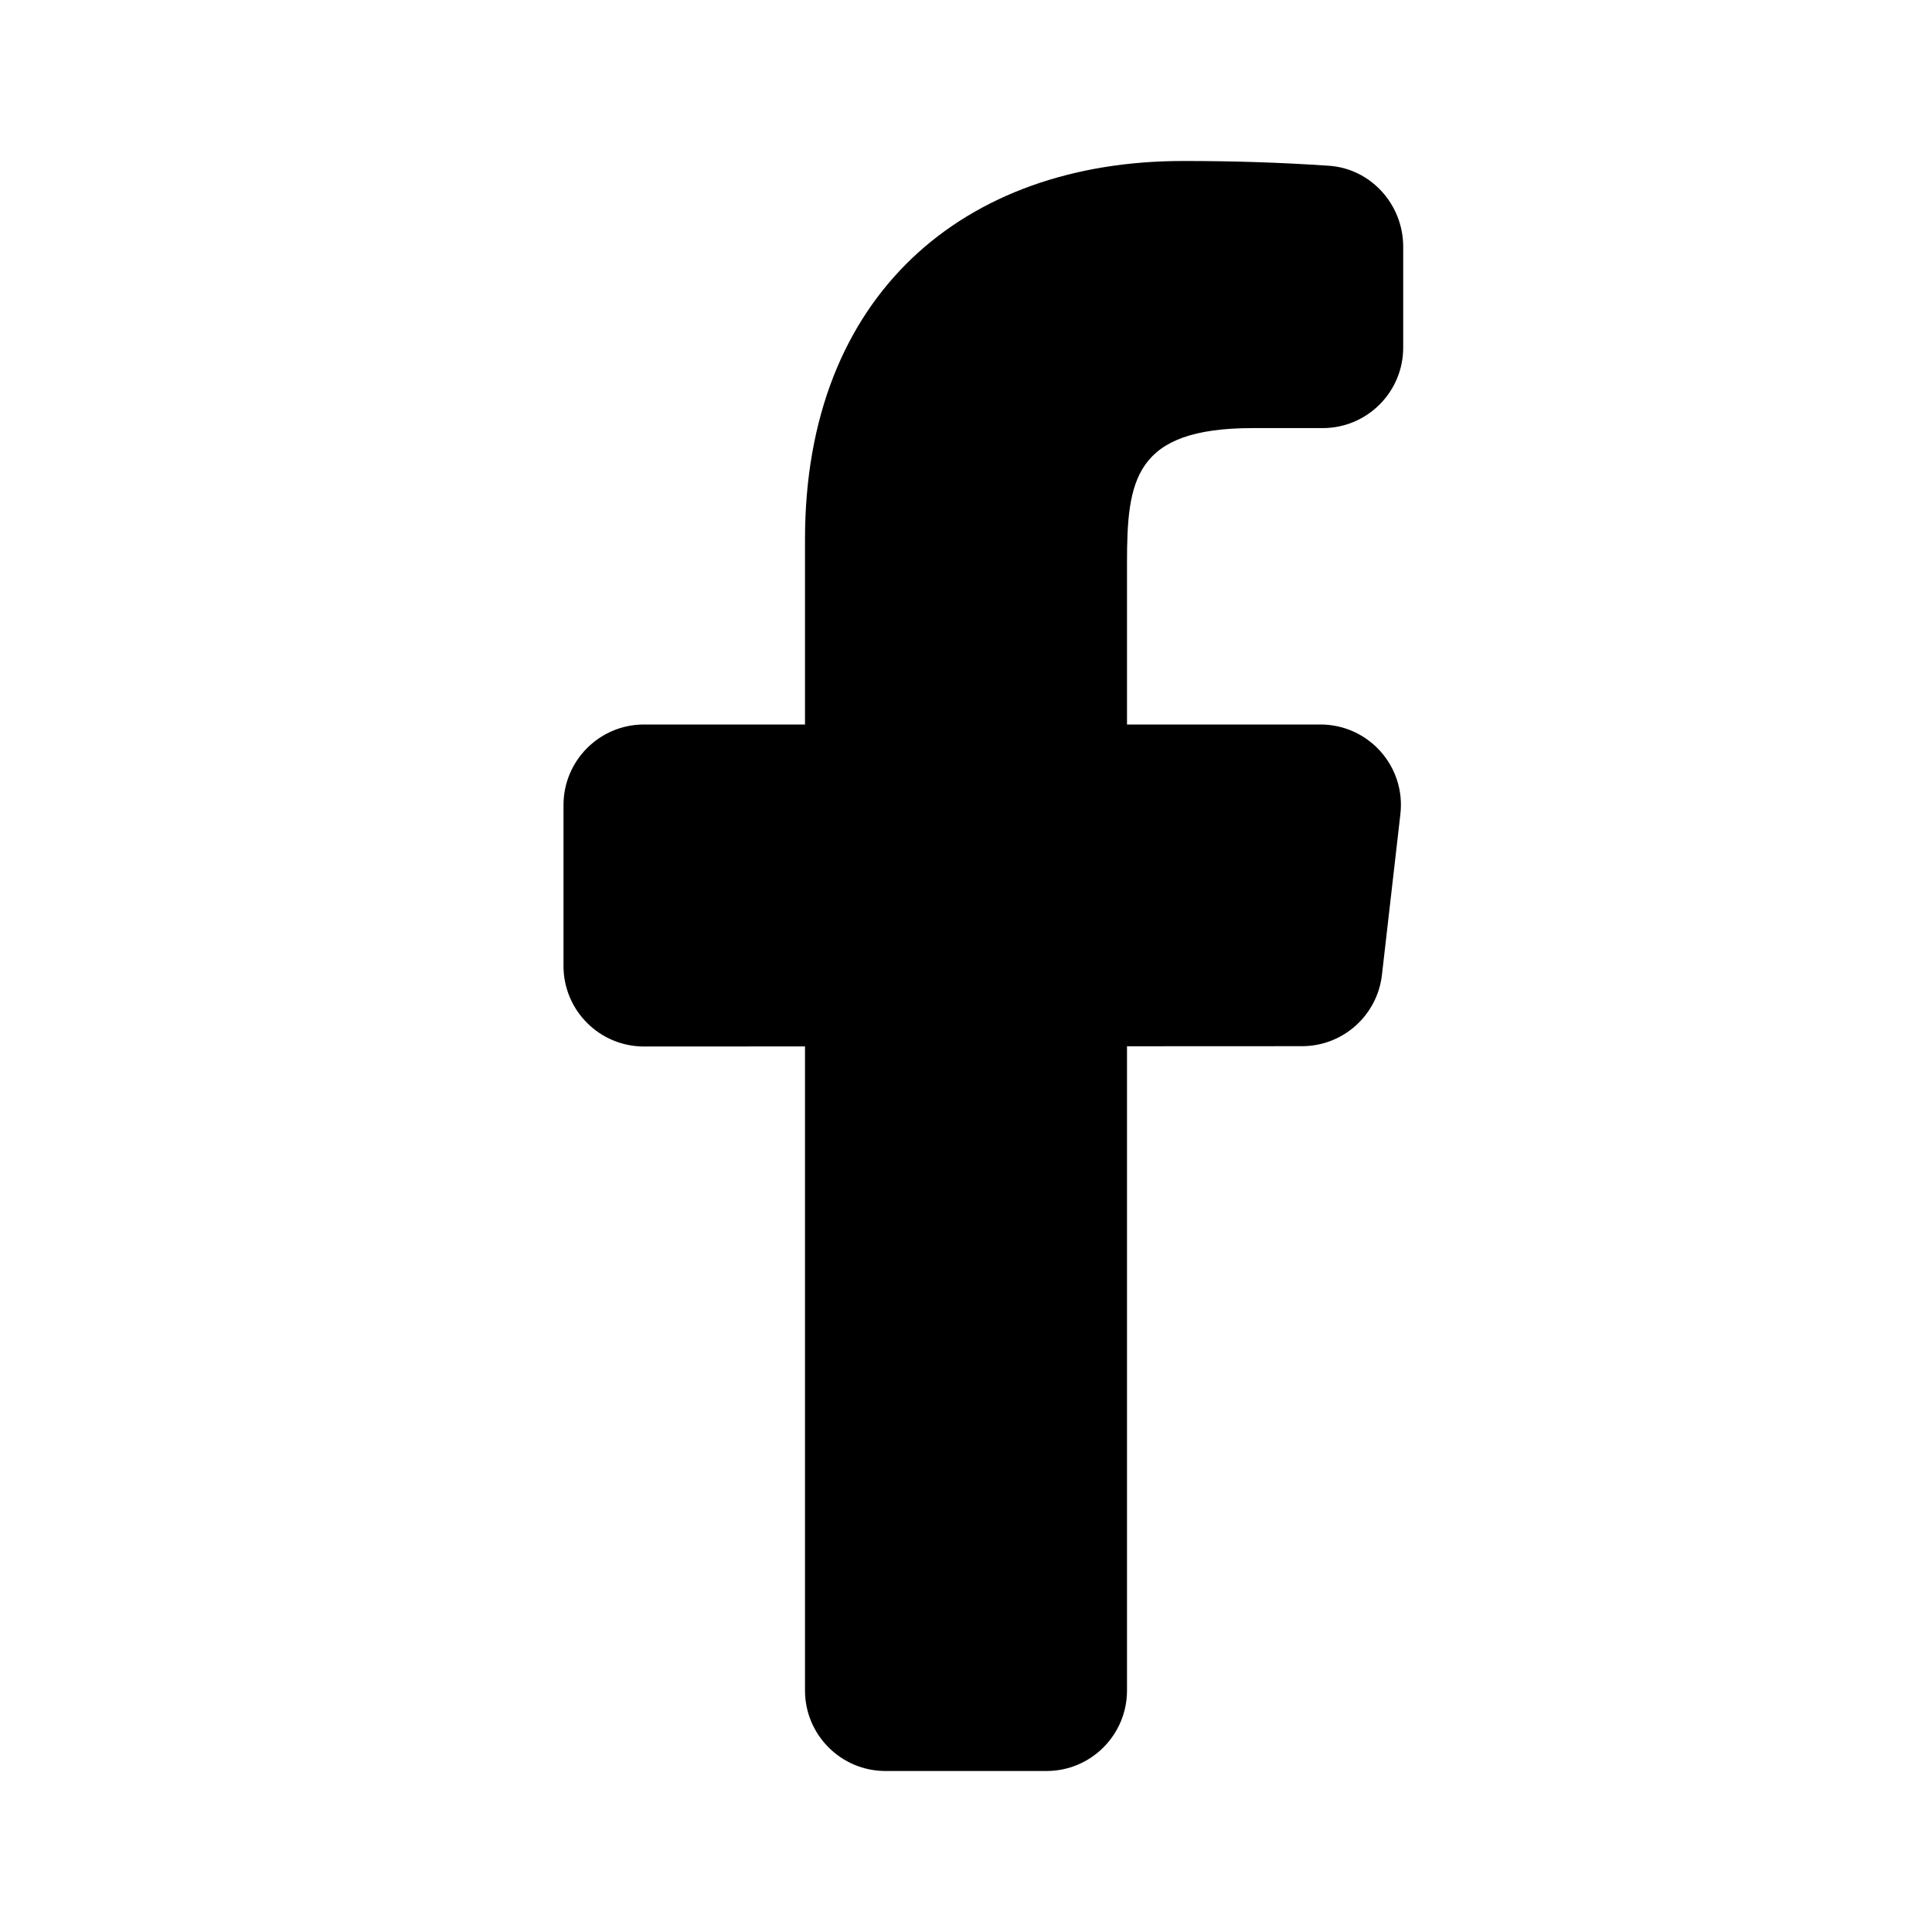
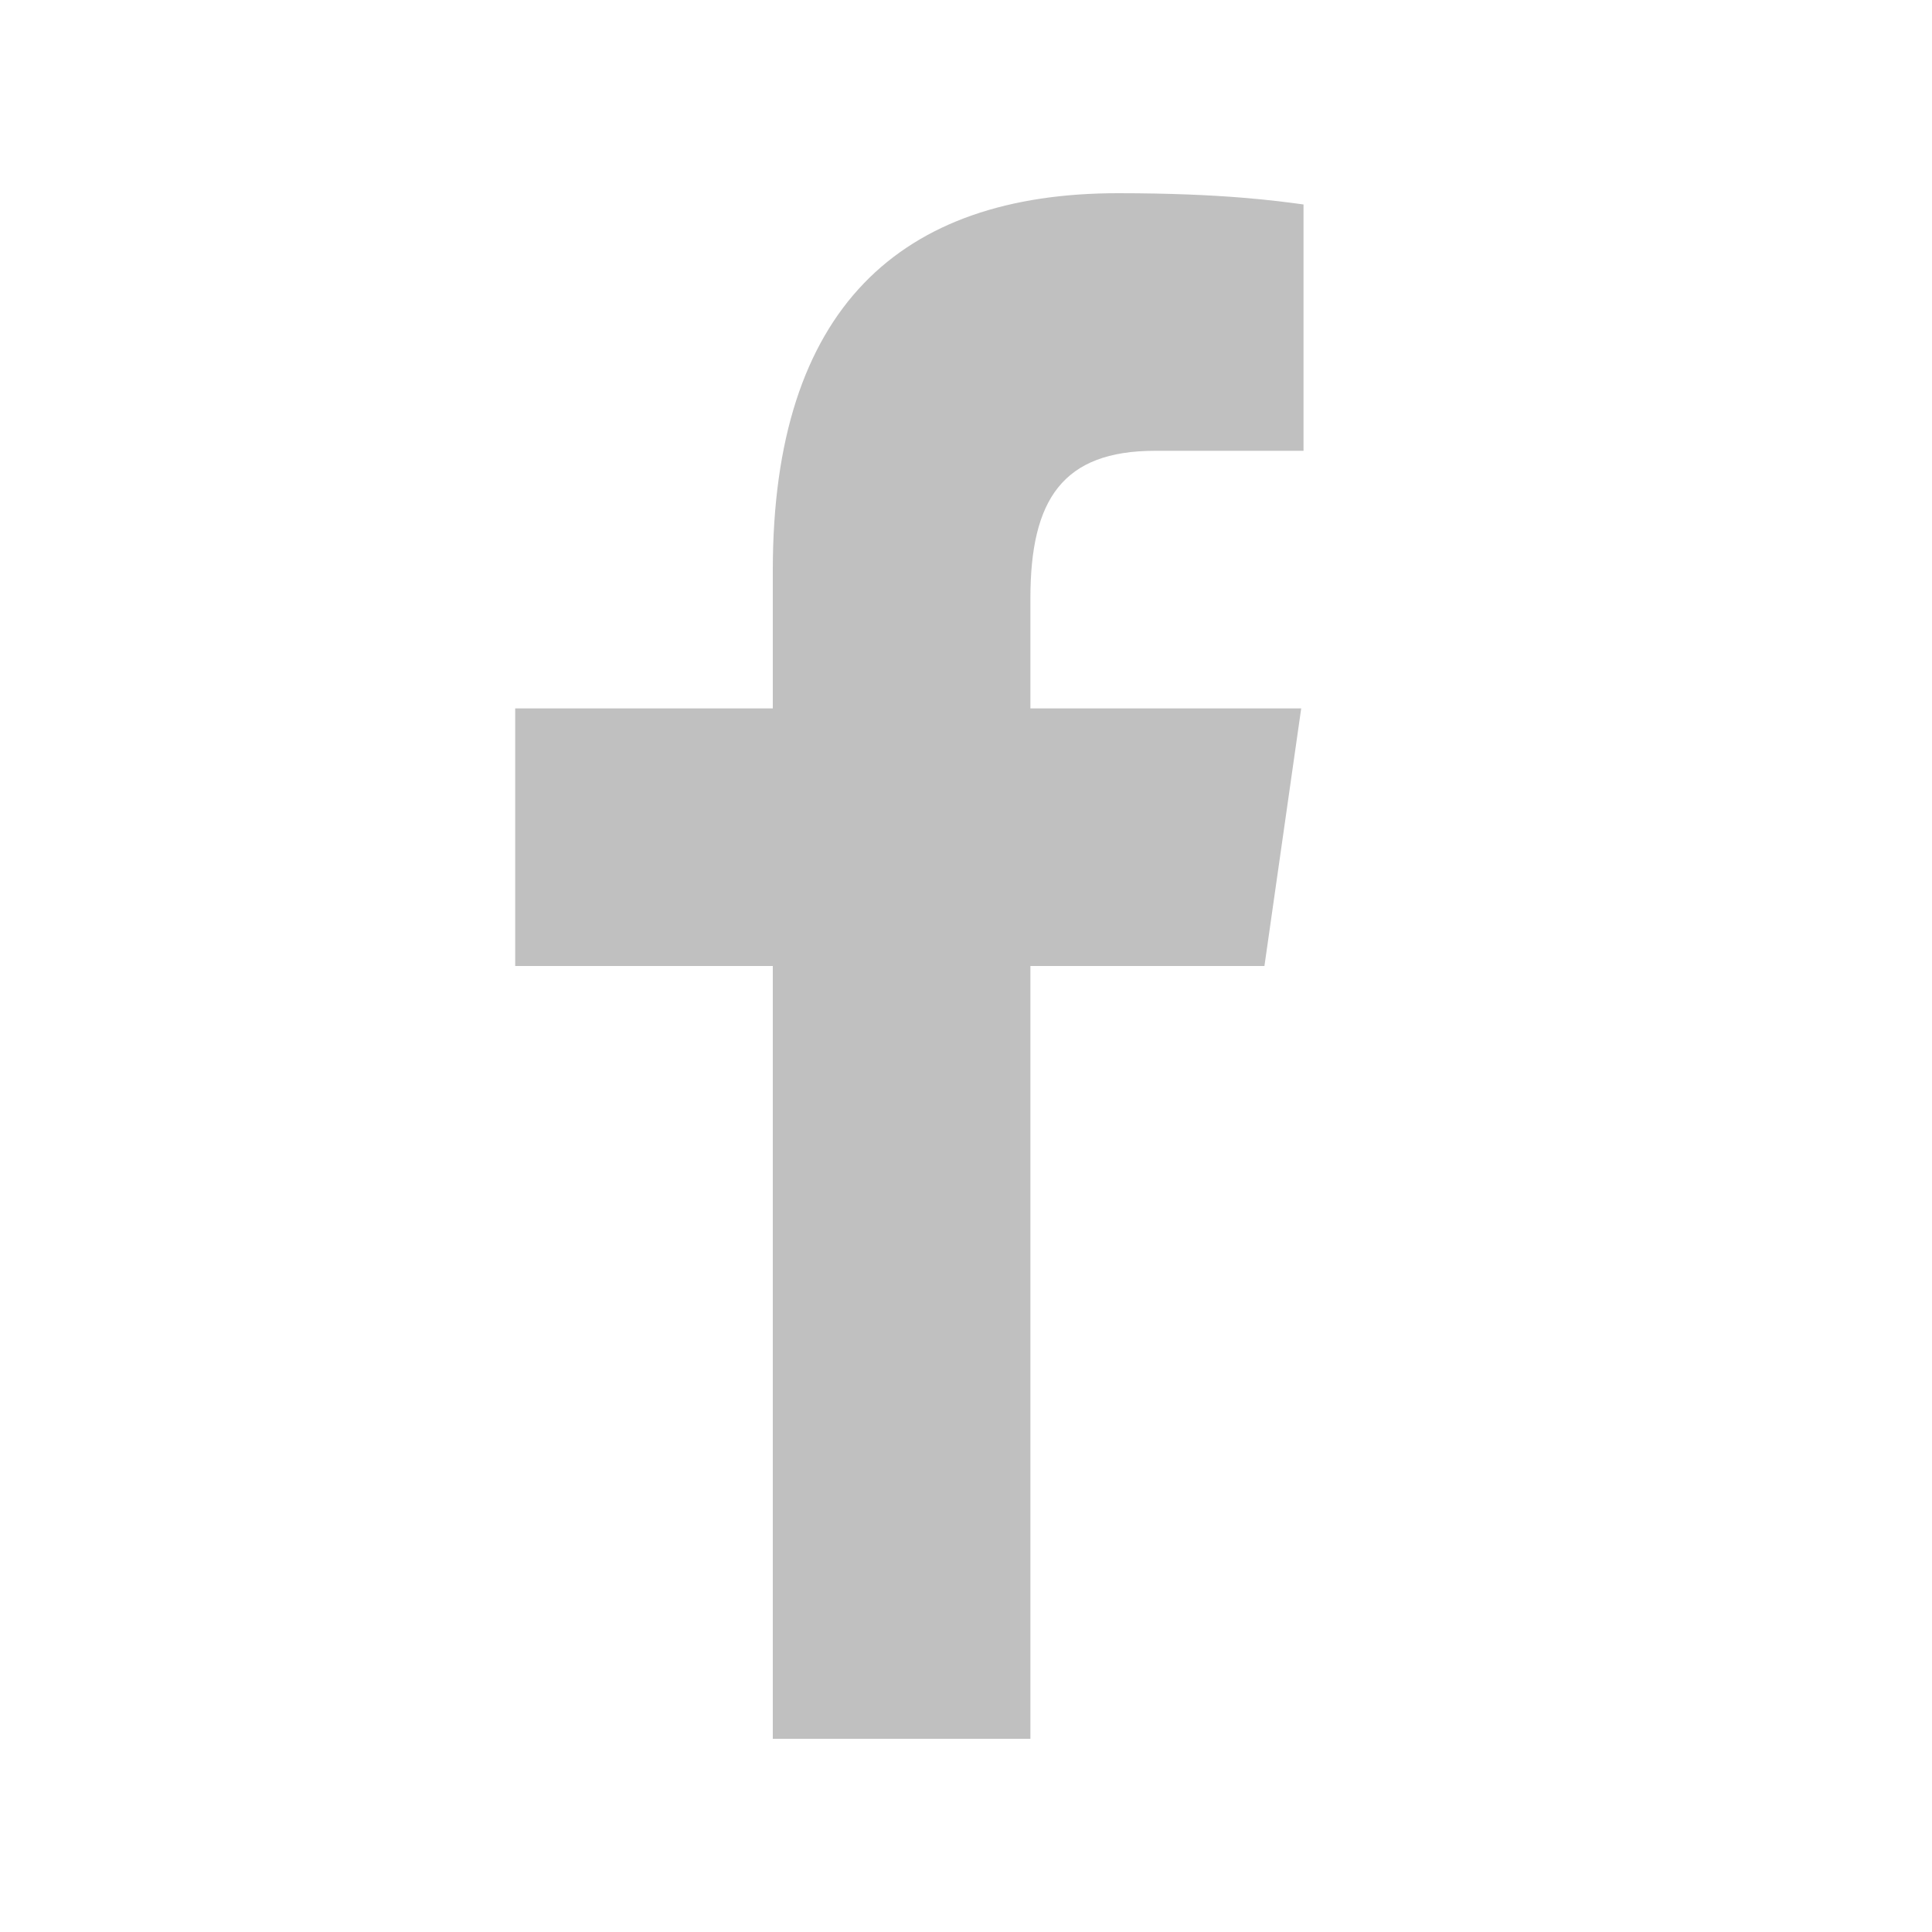
- <svg xmlns="http://www.w3.org/2000/svg" viewBox="0 0 24 24" width="24px" height="24px">
-   <path d="M16.403,9H14V7c0-1.032,0.084-1.682,1.563-1.682h0.868c0.552,0,1-0.448,1-1V3.064c0-0.523-0.401-0.97-0.923-1.005 C15.904,2.018,15.299,1.999,14.693,2C11.98,2,10,3.657,10,6.699V9H8c-0.552,0-1,0.448-1,1v2c0,0.552,0.448,1,1,1l2-0.001V21 c0,0.552,0.448,1,1,1h2c0.552,0,1-0.448,1-1v-8.003l2.174-0.001c0.508,0,0.935-0.381,0.993-0.886l0.229-1.996 C17.465,9.521,17.001,9,16.403,9z" />
+ <svg xmlns="http://www.w3.org/2000/svg" viewBox="0,0,256,256" width="30px" height="30px" fill-rule="nonzero">
+   <g fill="#c0c0c0" fill-rule="nonzero" stroke="none" stroke-width="1" stroke-linecap="butt" stroke-linejoin="miter" stroke-miterlimit="10" stroke-dasharray="" stroke-dashoffset="0" font-family="none" font-weight="none" font-size="none" text-anchor="none" style="mix-blend-mode: normal">
+     <g transform="scale(8.53333,8.53333)">
+       <path d="M12,27v-12h-4v-4h4v-2.148c0,-4.067 1.981,-5.852 5.361,-5.852c1.619,0 2.475,0.12 2.88,0.175v3.825h-2.305c-1.435,0 -1.936,0.757 -1.936,2.291v1.709h4.205l-0.571,4h-3.634v12z" />
+     </g>
+   </g>
</svg>
